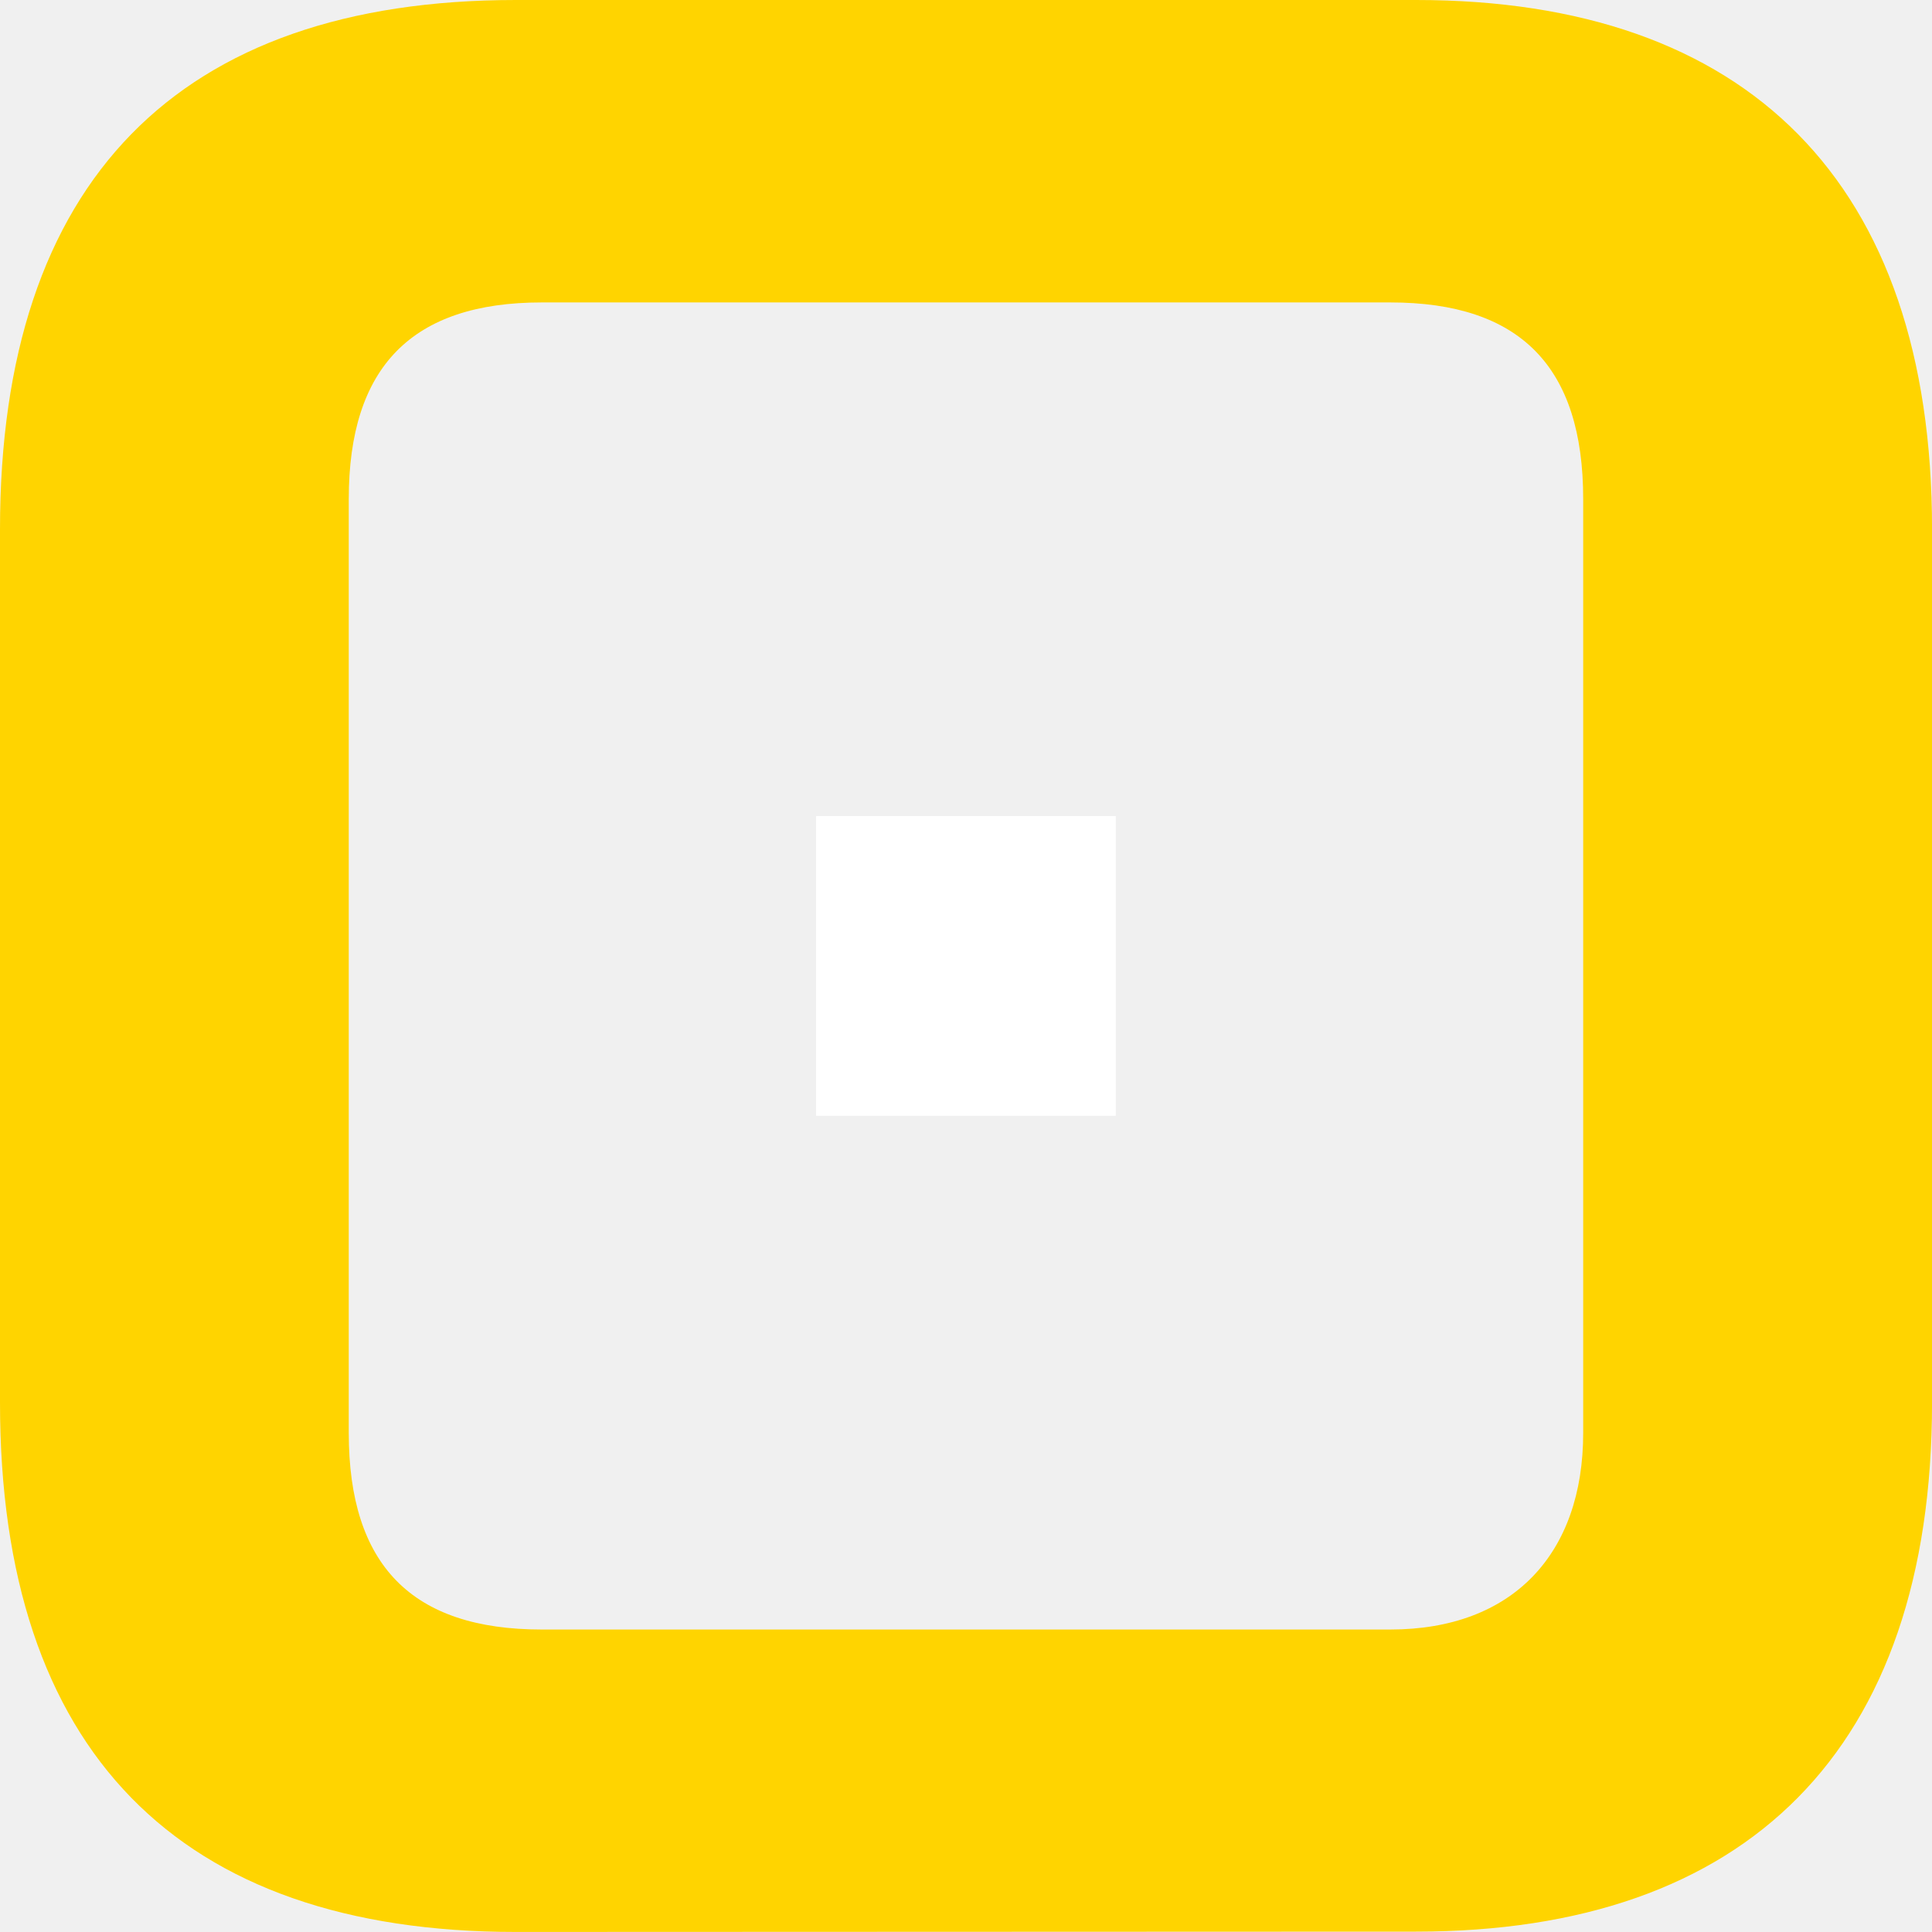
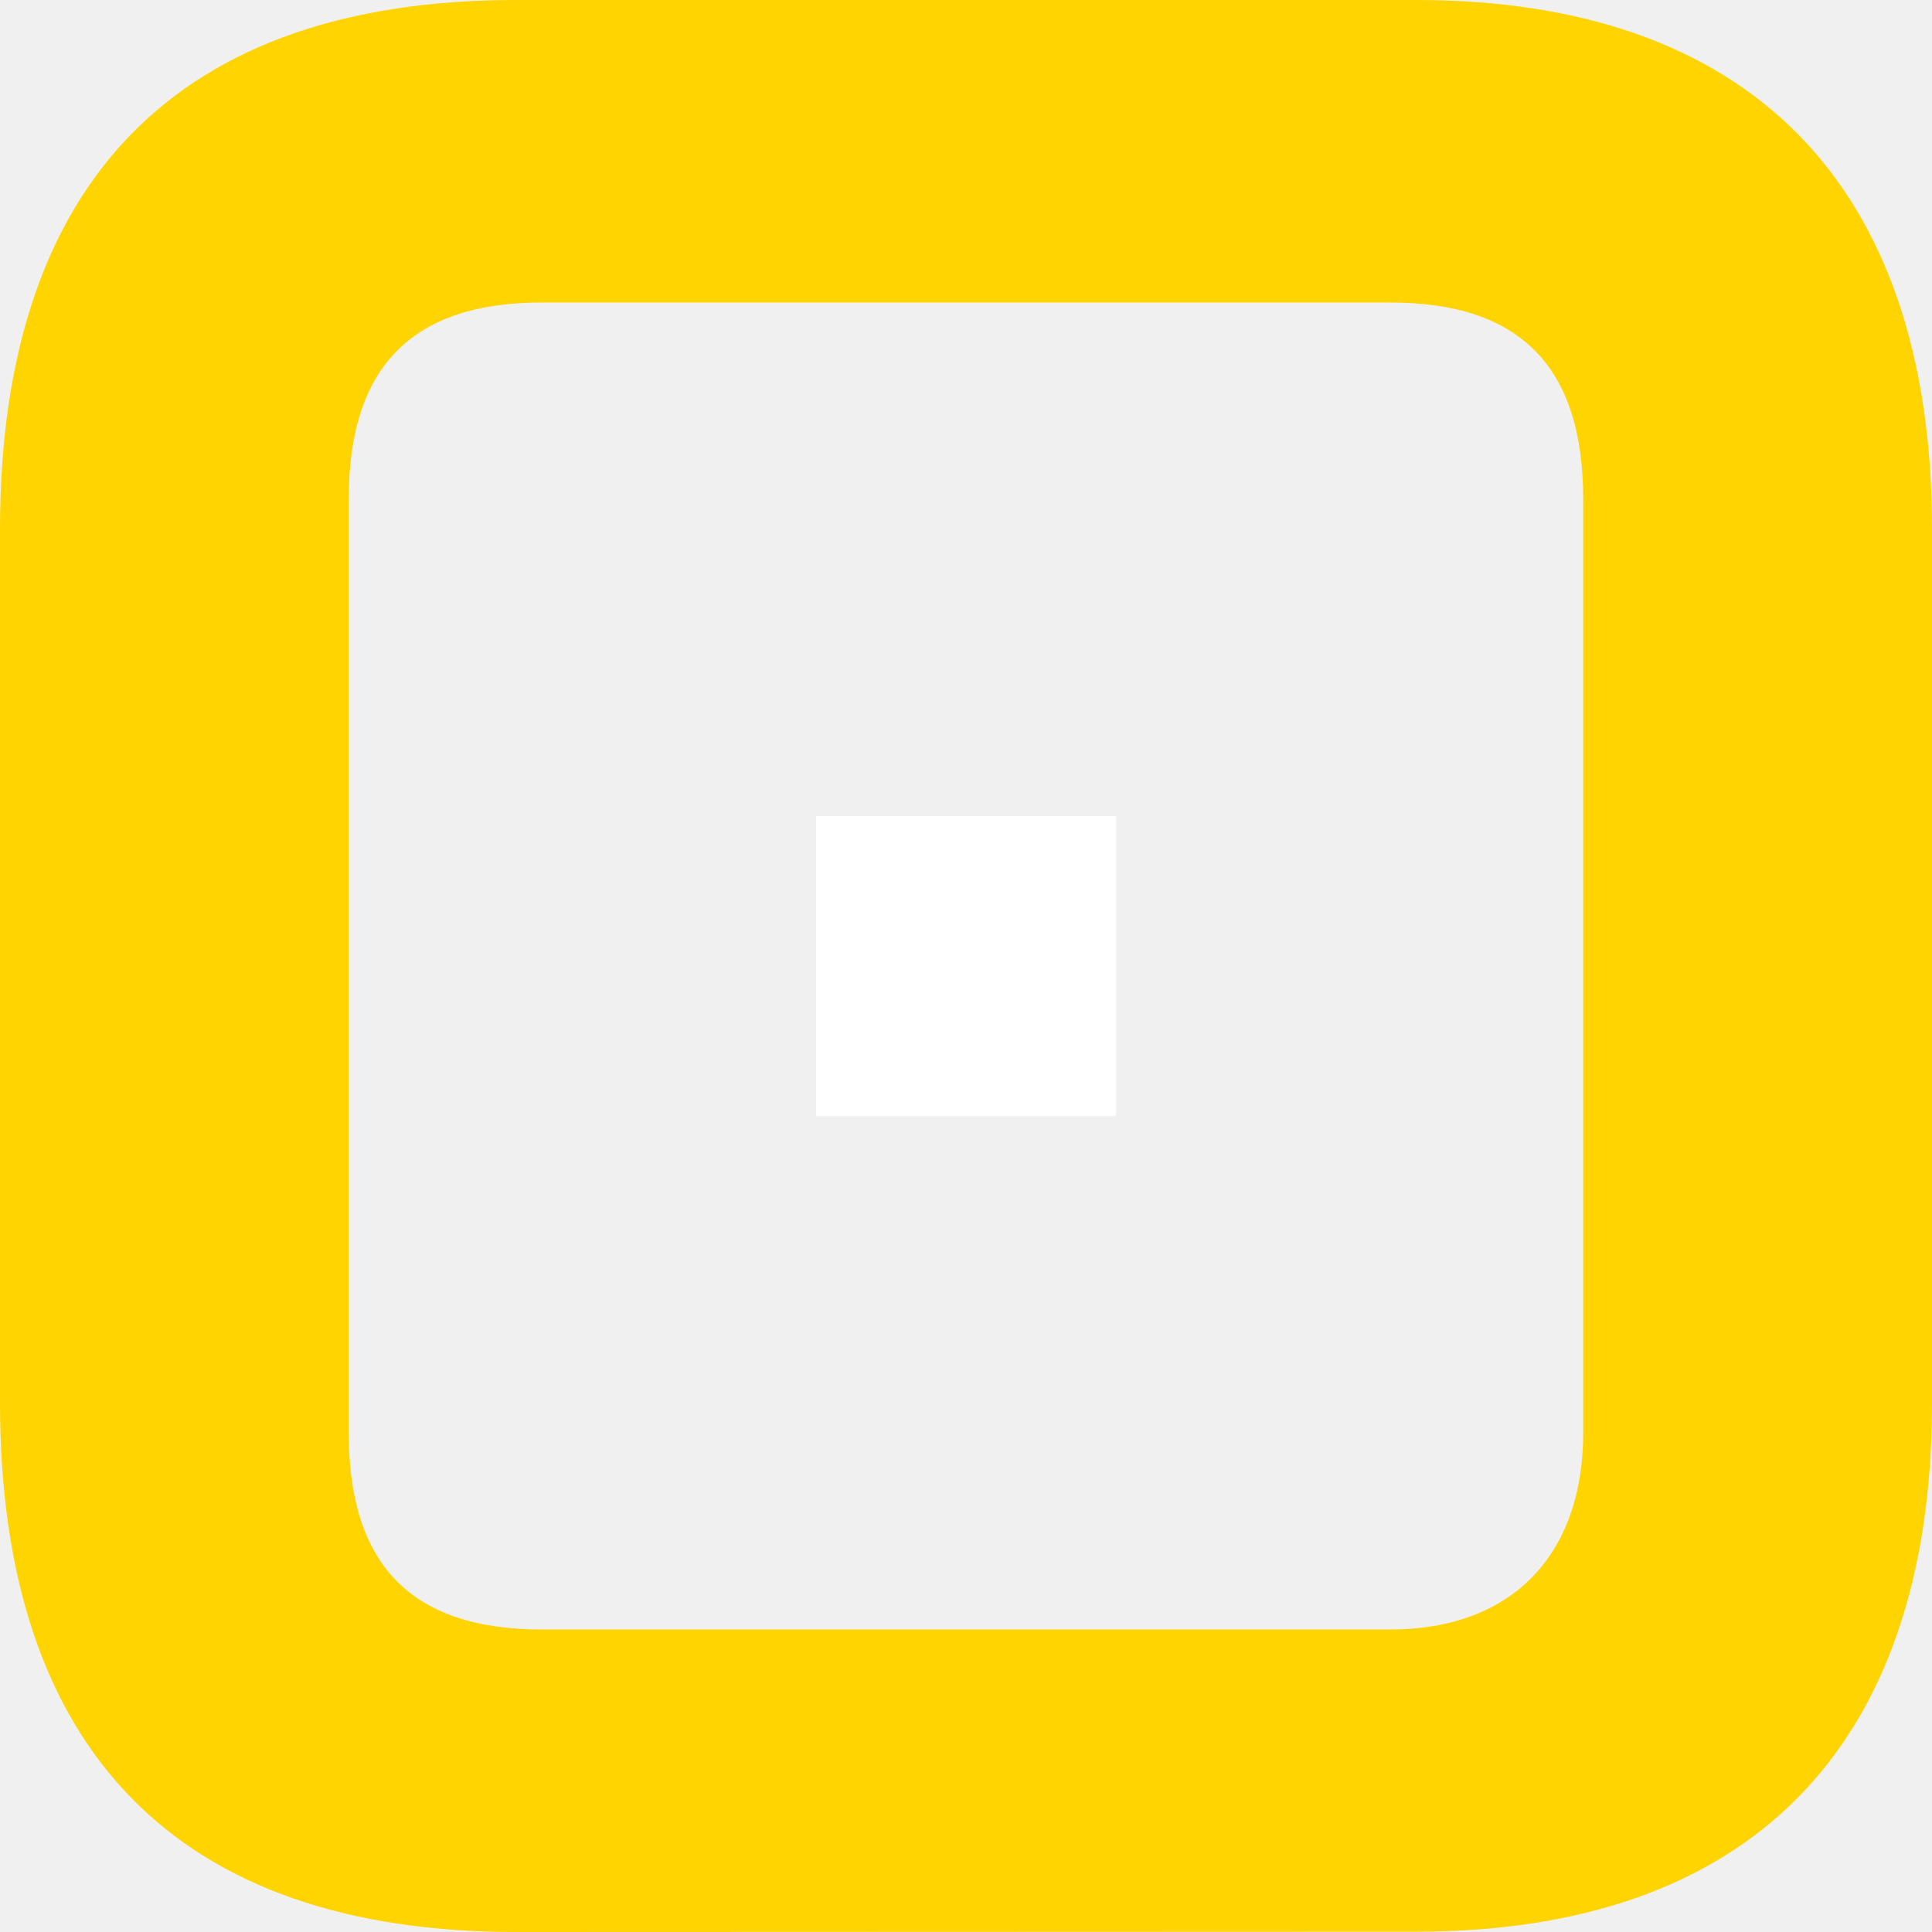
- <svg xmlns="http://www.w3.org/2000/svg" viewBox="0 0 449.09 449.08">
-   <path d="M119.9 449.08C41.4 449.08 0 406.9 0 326.05V123C0 42.18 41.4 0 119.9 0h209.3C406 0 449.1 42.18 449.1 123v203c0 80.85-43.12 123-119.9 123zm203.26-70.3c28.46 0 44.85-17.58 44.85-45.7V116c0-30.76-14.66-45.7-44.85-45.7H125.93c-30.2 0-44.86 15-44.86 45.7v217.08c0 30.76 14.67 45.7 44.86 45.7z" fill="#ffd400" />
-   <path d="M189.7 189.7h69.67v69.67H189.7z" fill="#fff" />
+ <svg xmlns="http://www.w3.org/2000/svg" width="32" height="32" viewBox="0 0 24 24">
+   <path d="M6.406 24C2.211 24 0 21.746 0 17.426V6.574C0 2.254 2.211 0 6.406 0h11.188C21.695 0 24 2.254 24 6.574v10.848c0 4.32-2.305 6.574-6.406 6.574zm10.863-3.758c1.523 0 2.398-.937 2.398-2.441V6.199c0-1.645-.785-2.441-2.398-2.441H6.73c-1.613 0-2.398.801-2.398 2.441v11.602c0 1.645.785 2.441 2.398 2.441zm0 0" fill="rgb(100%,83.137%,0%)" />
+   <path d="M10.137 10.137h3.727v3.727h-3.727zm0 0" fill="rgb(100%,100%,100%)" />
</svg>
